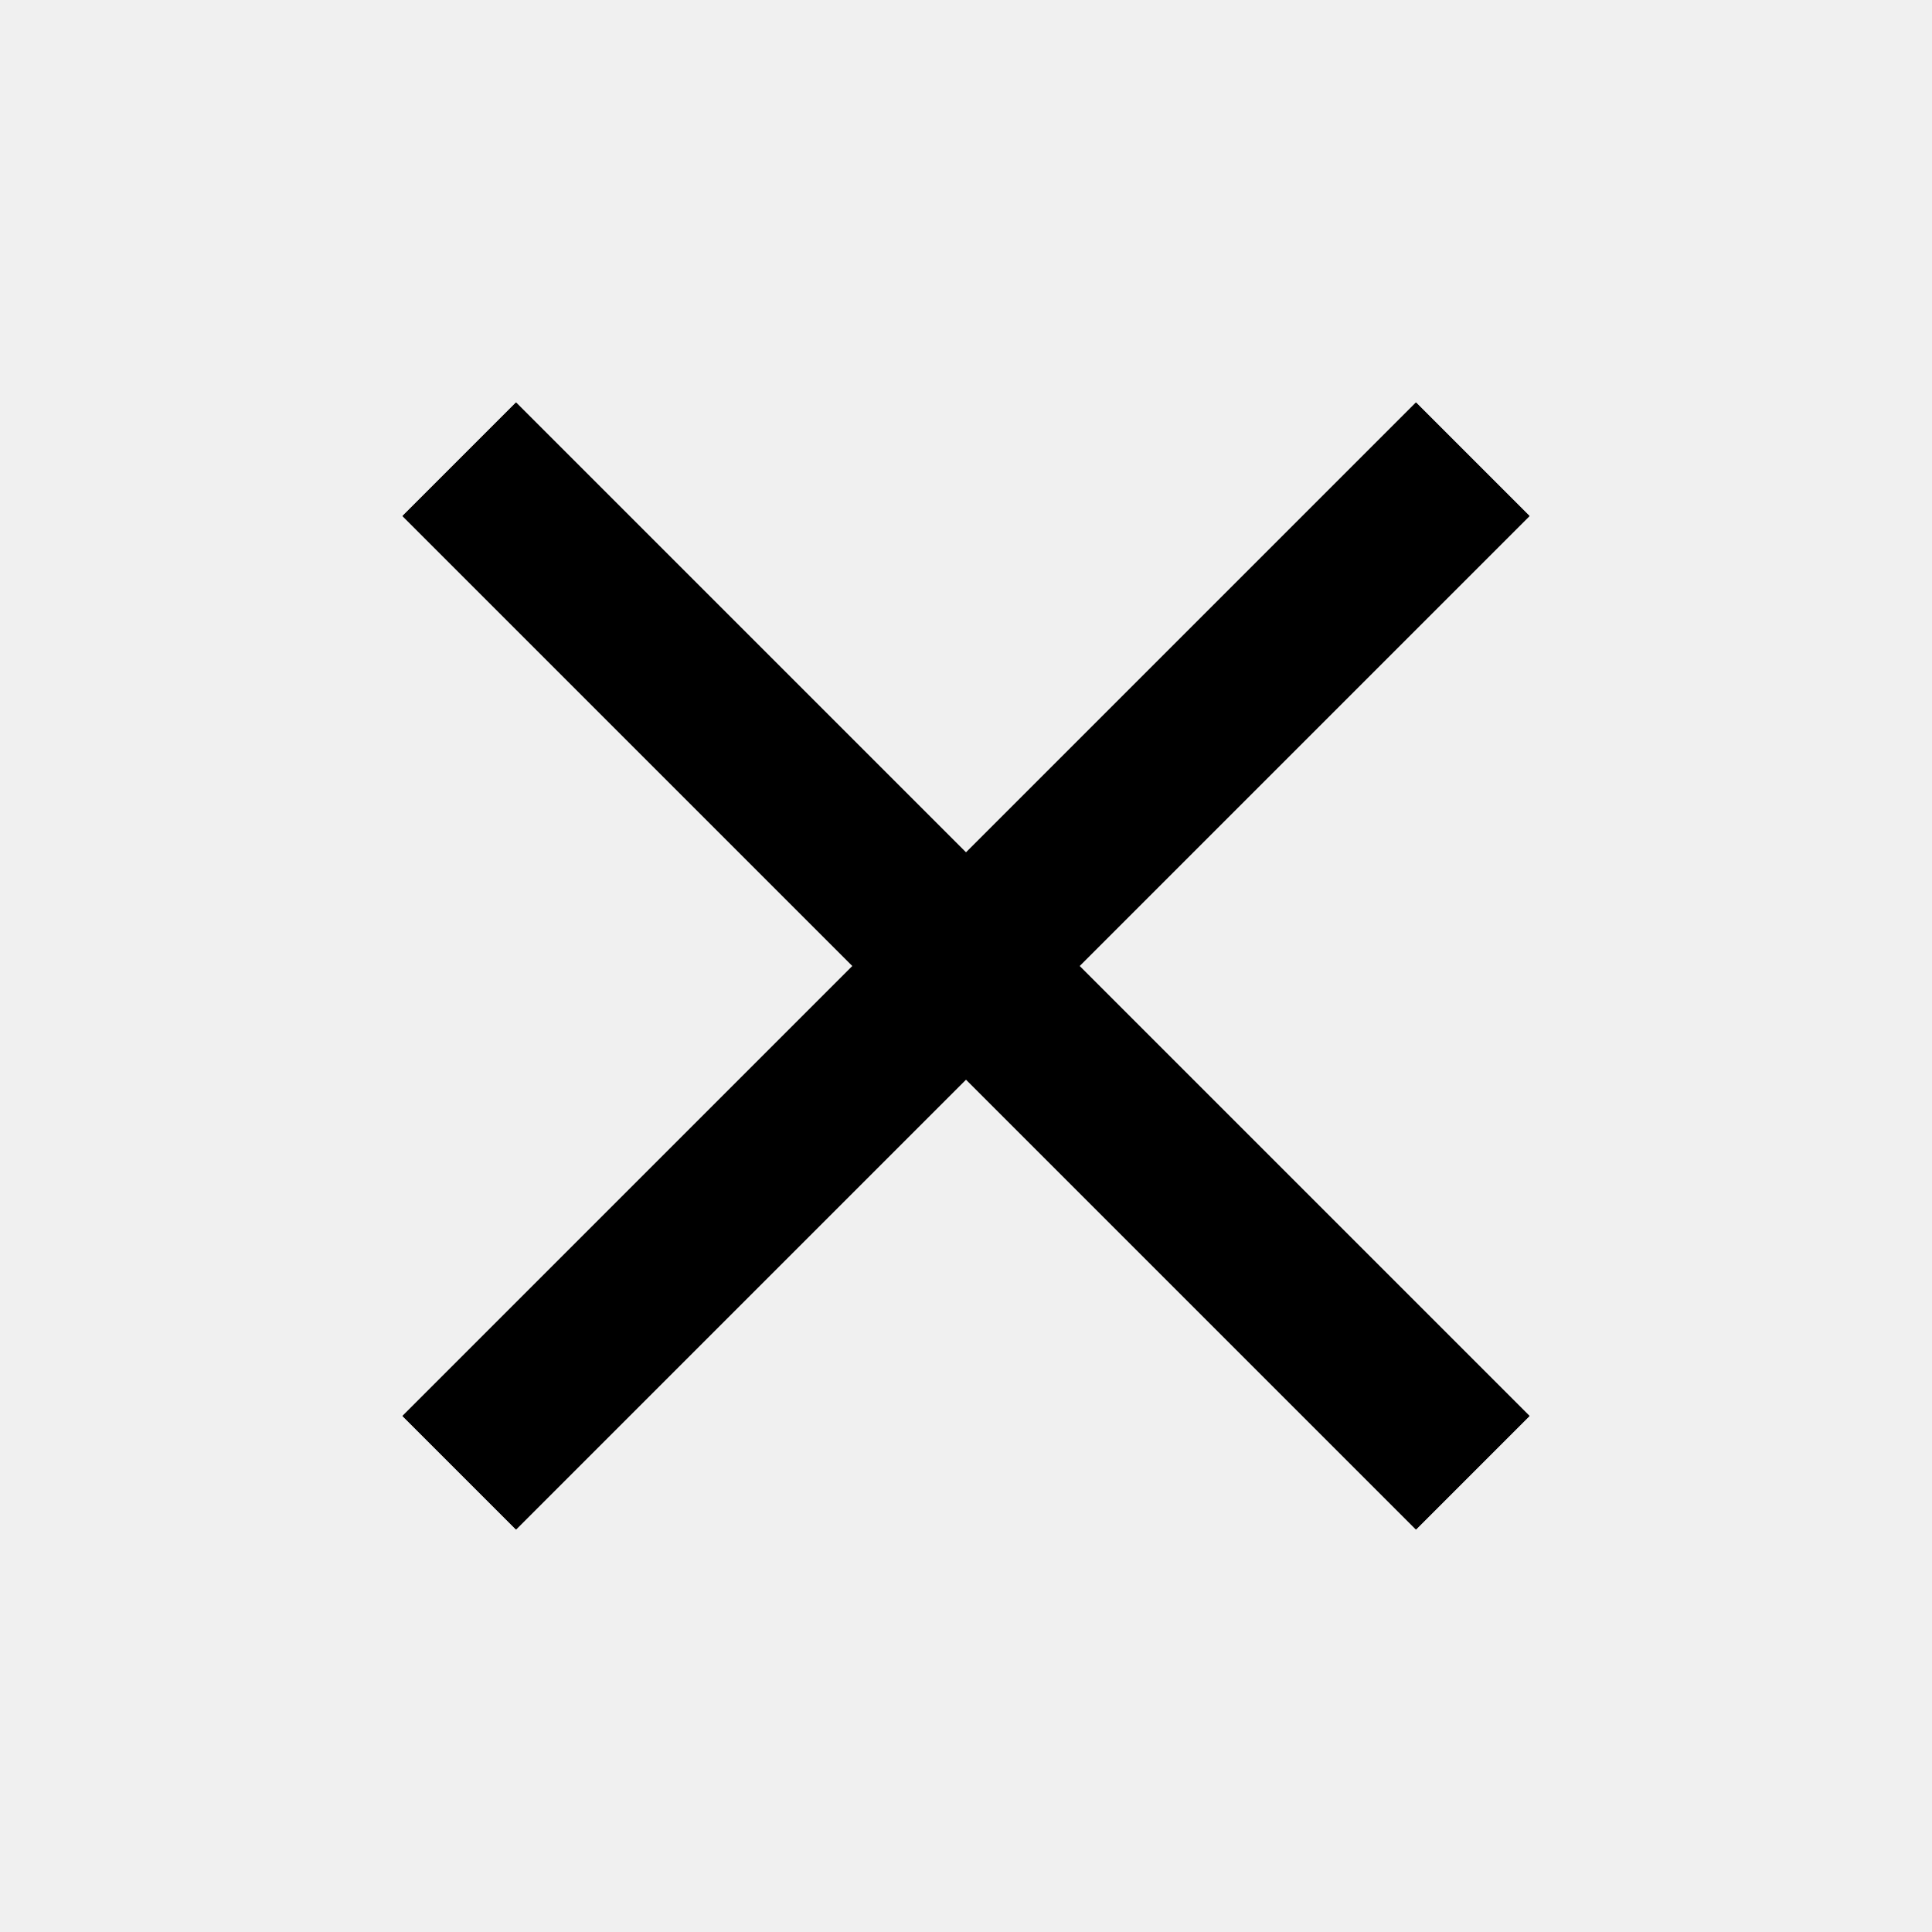
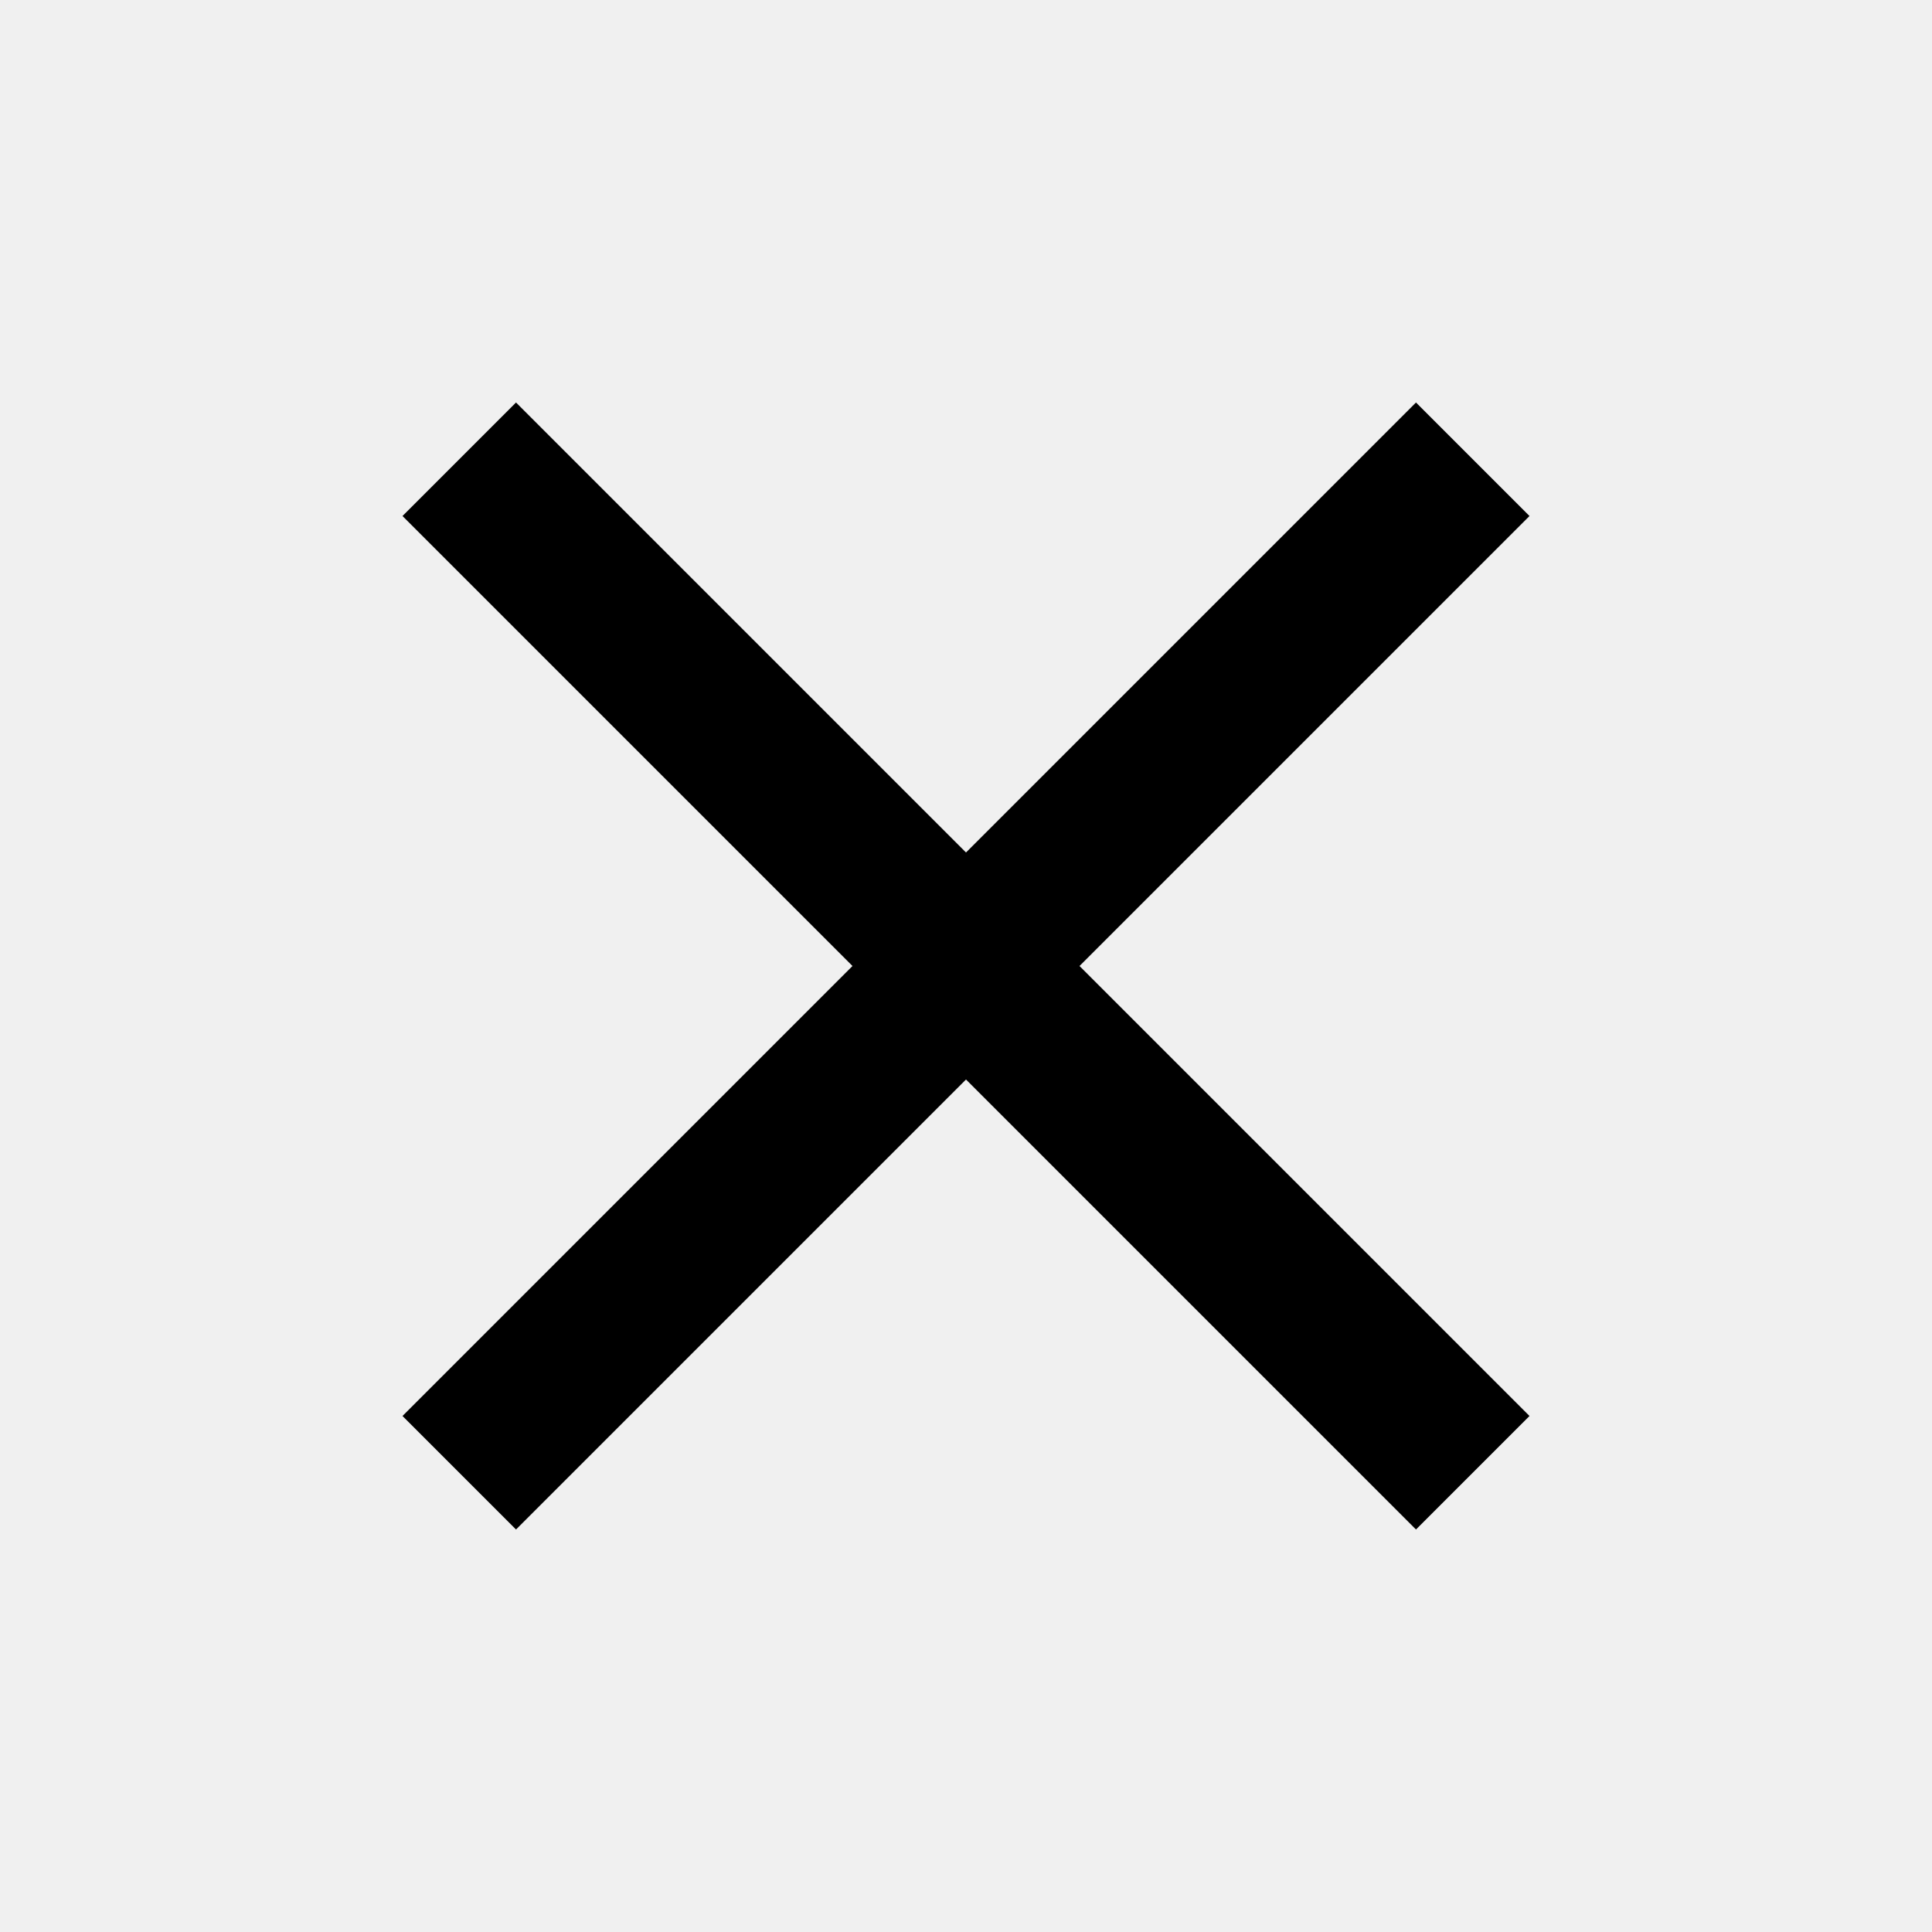
- <svg xmlns="http://www.w3.org/2000/svg" xmlns:xlink="http://www.w3.org/1999/xlink" viewBox="0 0 24 24">
-   <defs>
-     <path id="close-regular-a" d="M14 1.41L12.59 0 7 5.59 1.41 0 0 1.41 5.59 7 0 12.59 1.41 14 7 8.41 12.59 14 14 12.59 8.41 7z" />
-     <path id="close-regular-c" d="M0 0h24v24H0z" />
-   </defs>
-   <g transform="translate(5 5)" fill="none" fill-rule="evenodd">
-     <mask id="close-regular-b" fill="#fff">
-       <use xlink:href="#close-regular-a" />
-     </mask>
-     <use fill="#000" fill-rule="nonzero" xlink:href="#close-regular-a" />
-     <g mask="url(#close-regular-b)">
-       <use fill="currentColor" xlink:href="#close-regular-c" transform="translate(-5 -5)" />
-     </g>
-   </g>
+ <svg xmlns="http://www.w3.org/2000/svg" viewBox="0 0 24 24">
+   <path fill="currentColor" d="M14 1.41L12.59 0 7 5.59 1.41 0 0 1.41 5.59 7 0 12.59 1.41 14 7 8.41 12.59 14 14 12.59 8.41 7z" transform="translate(5 5)" />
</svg>
